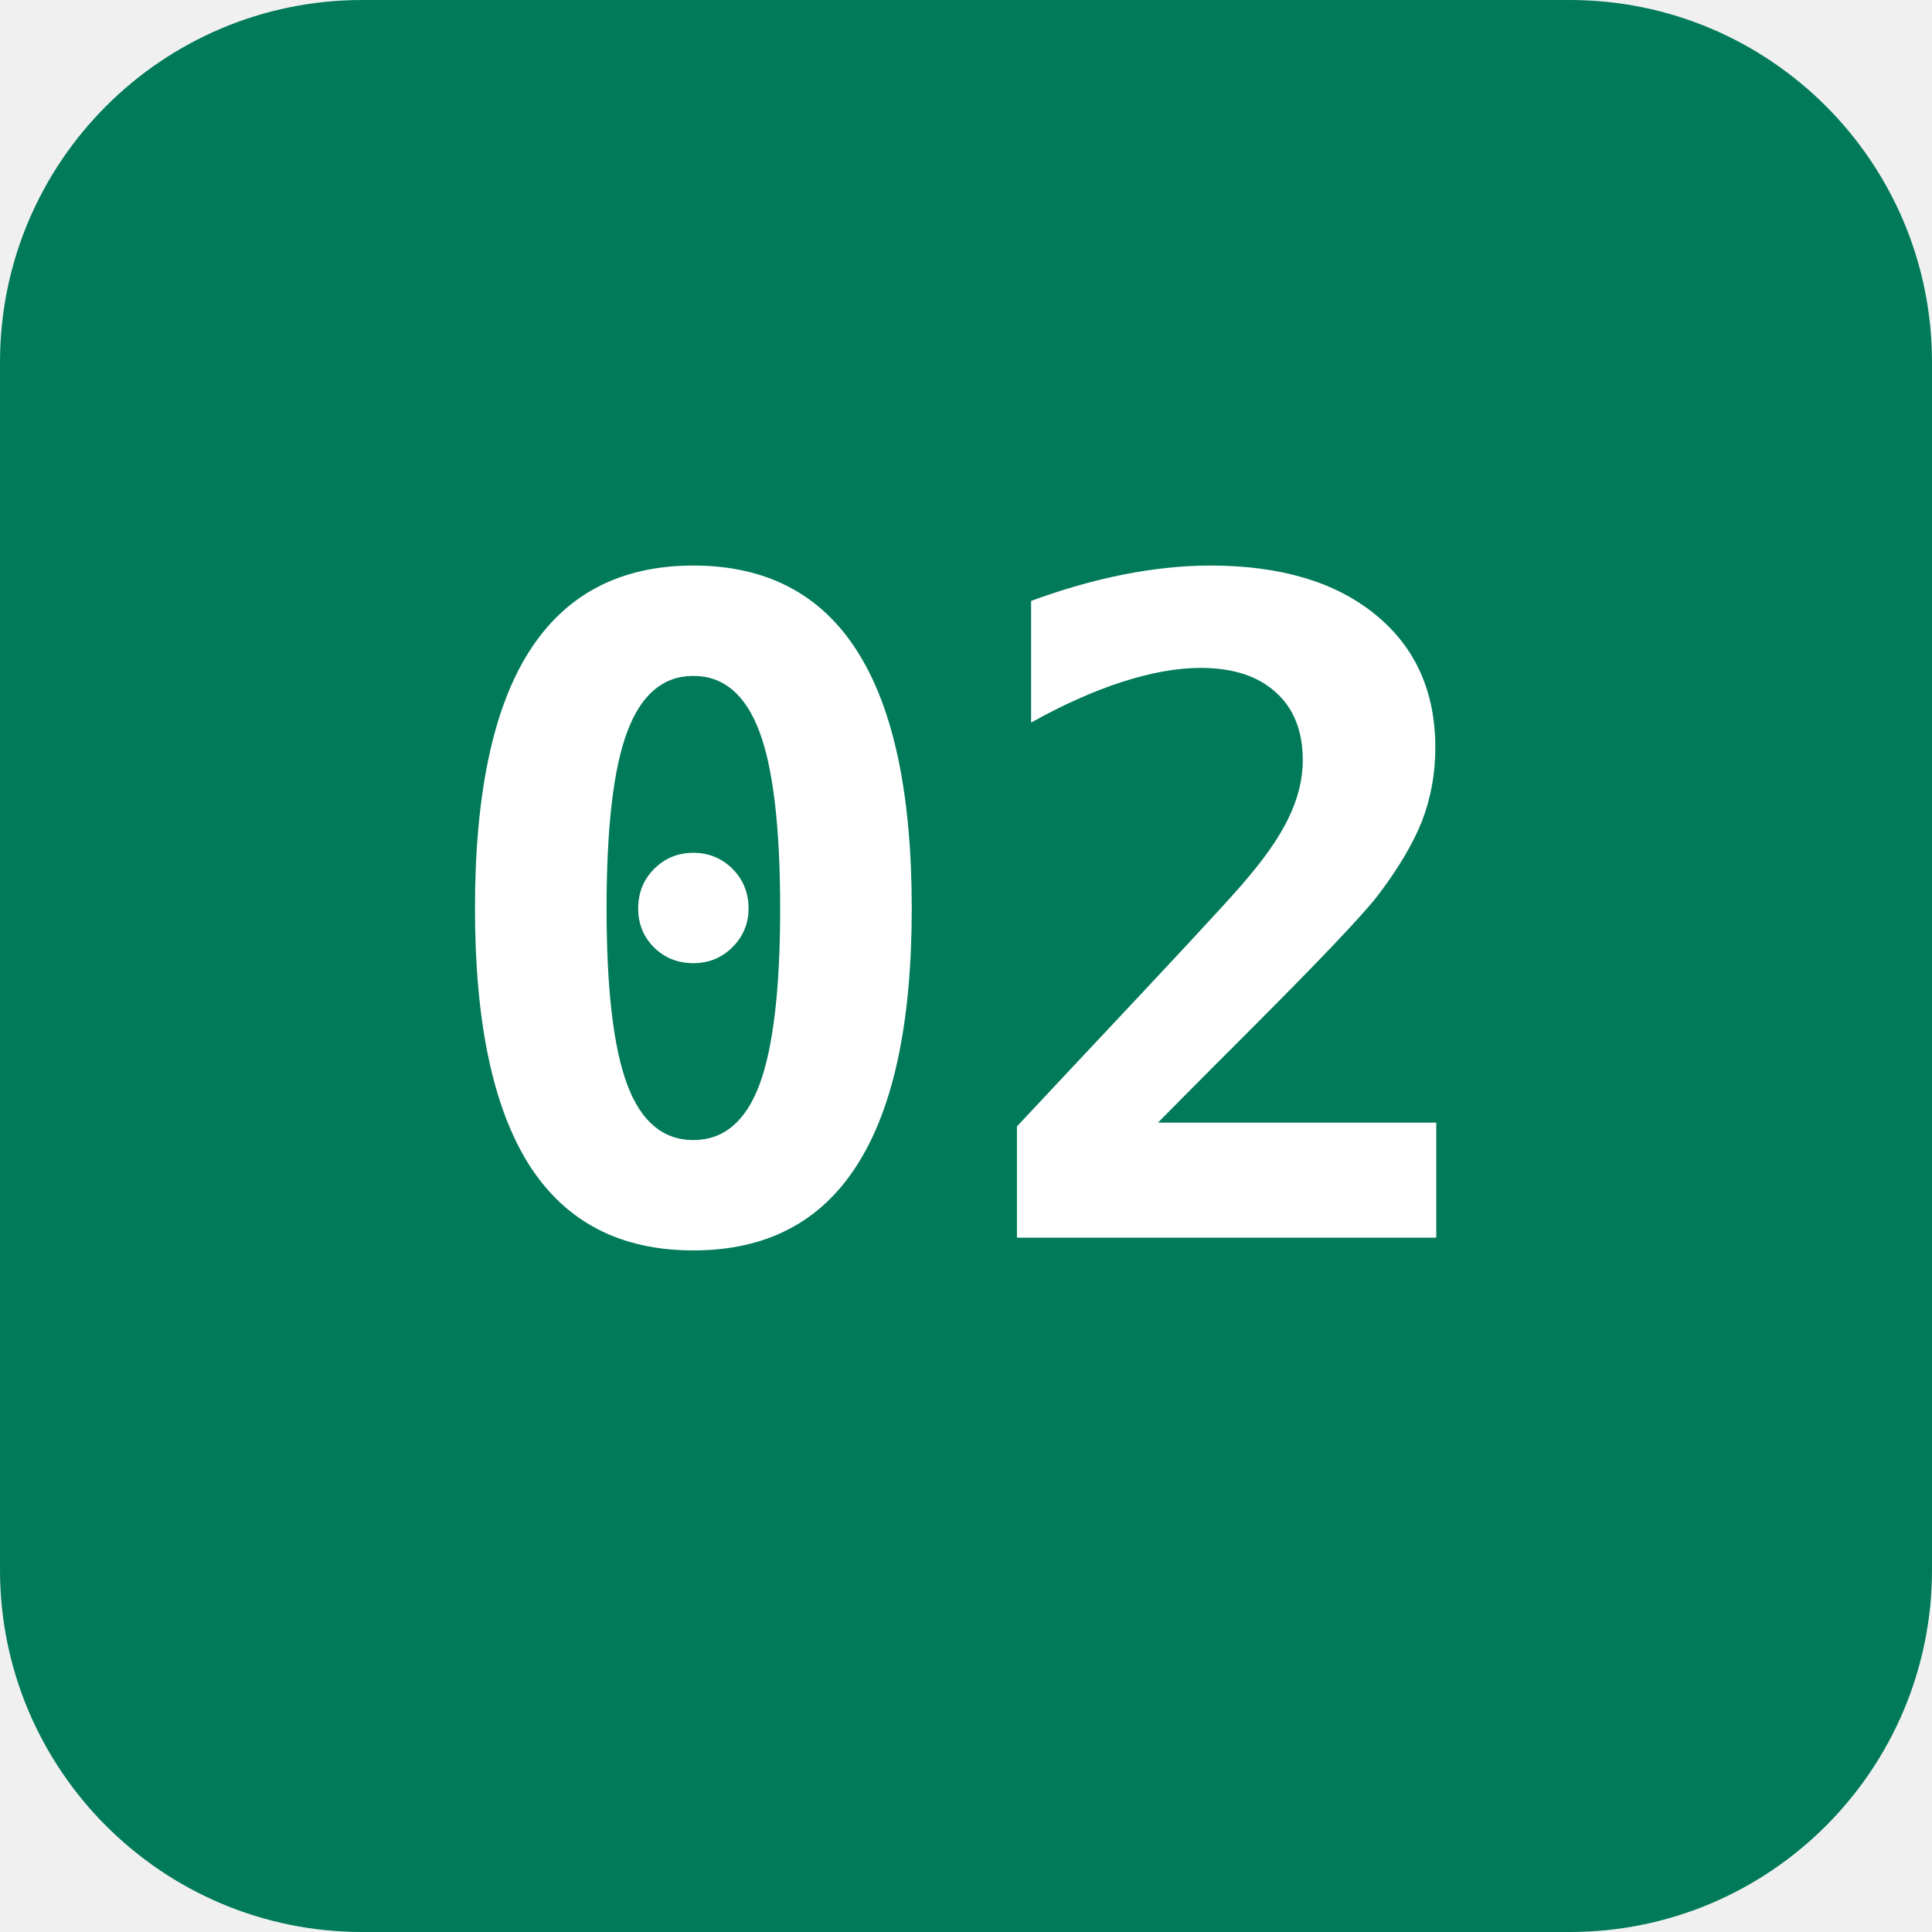
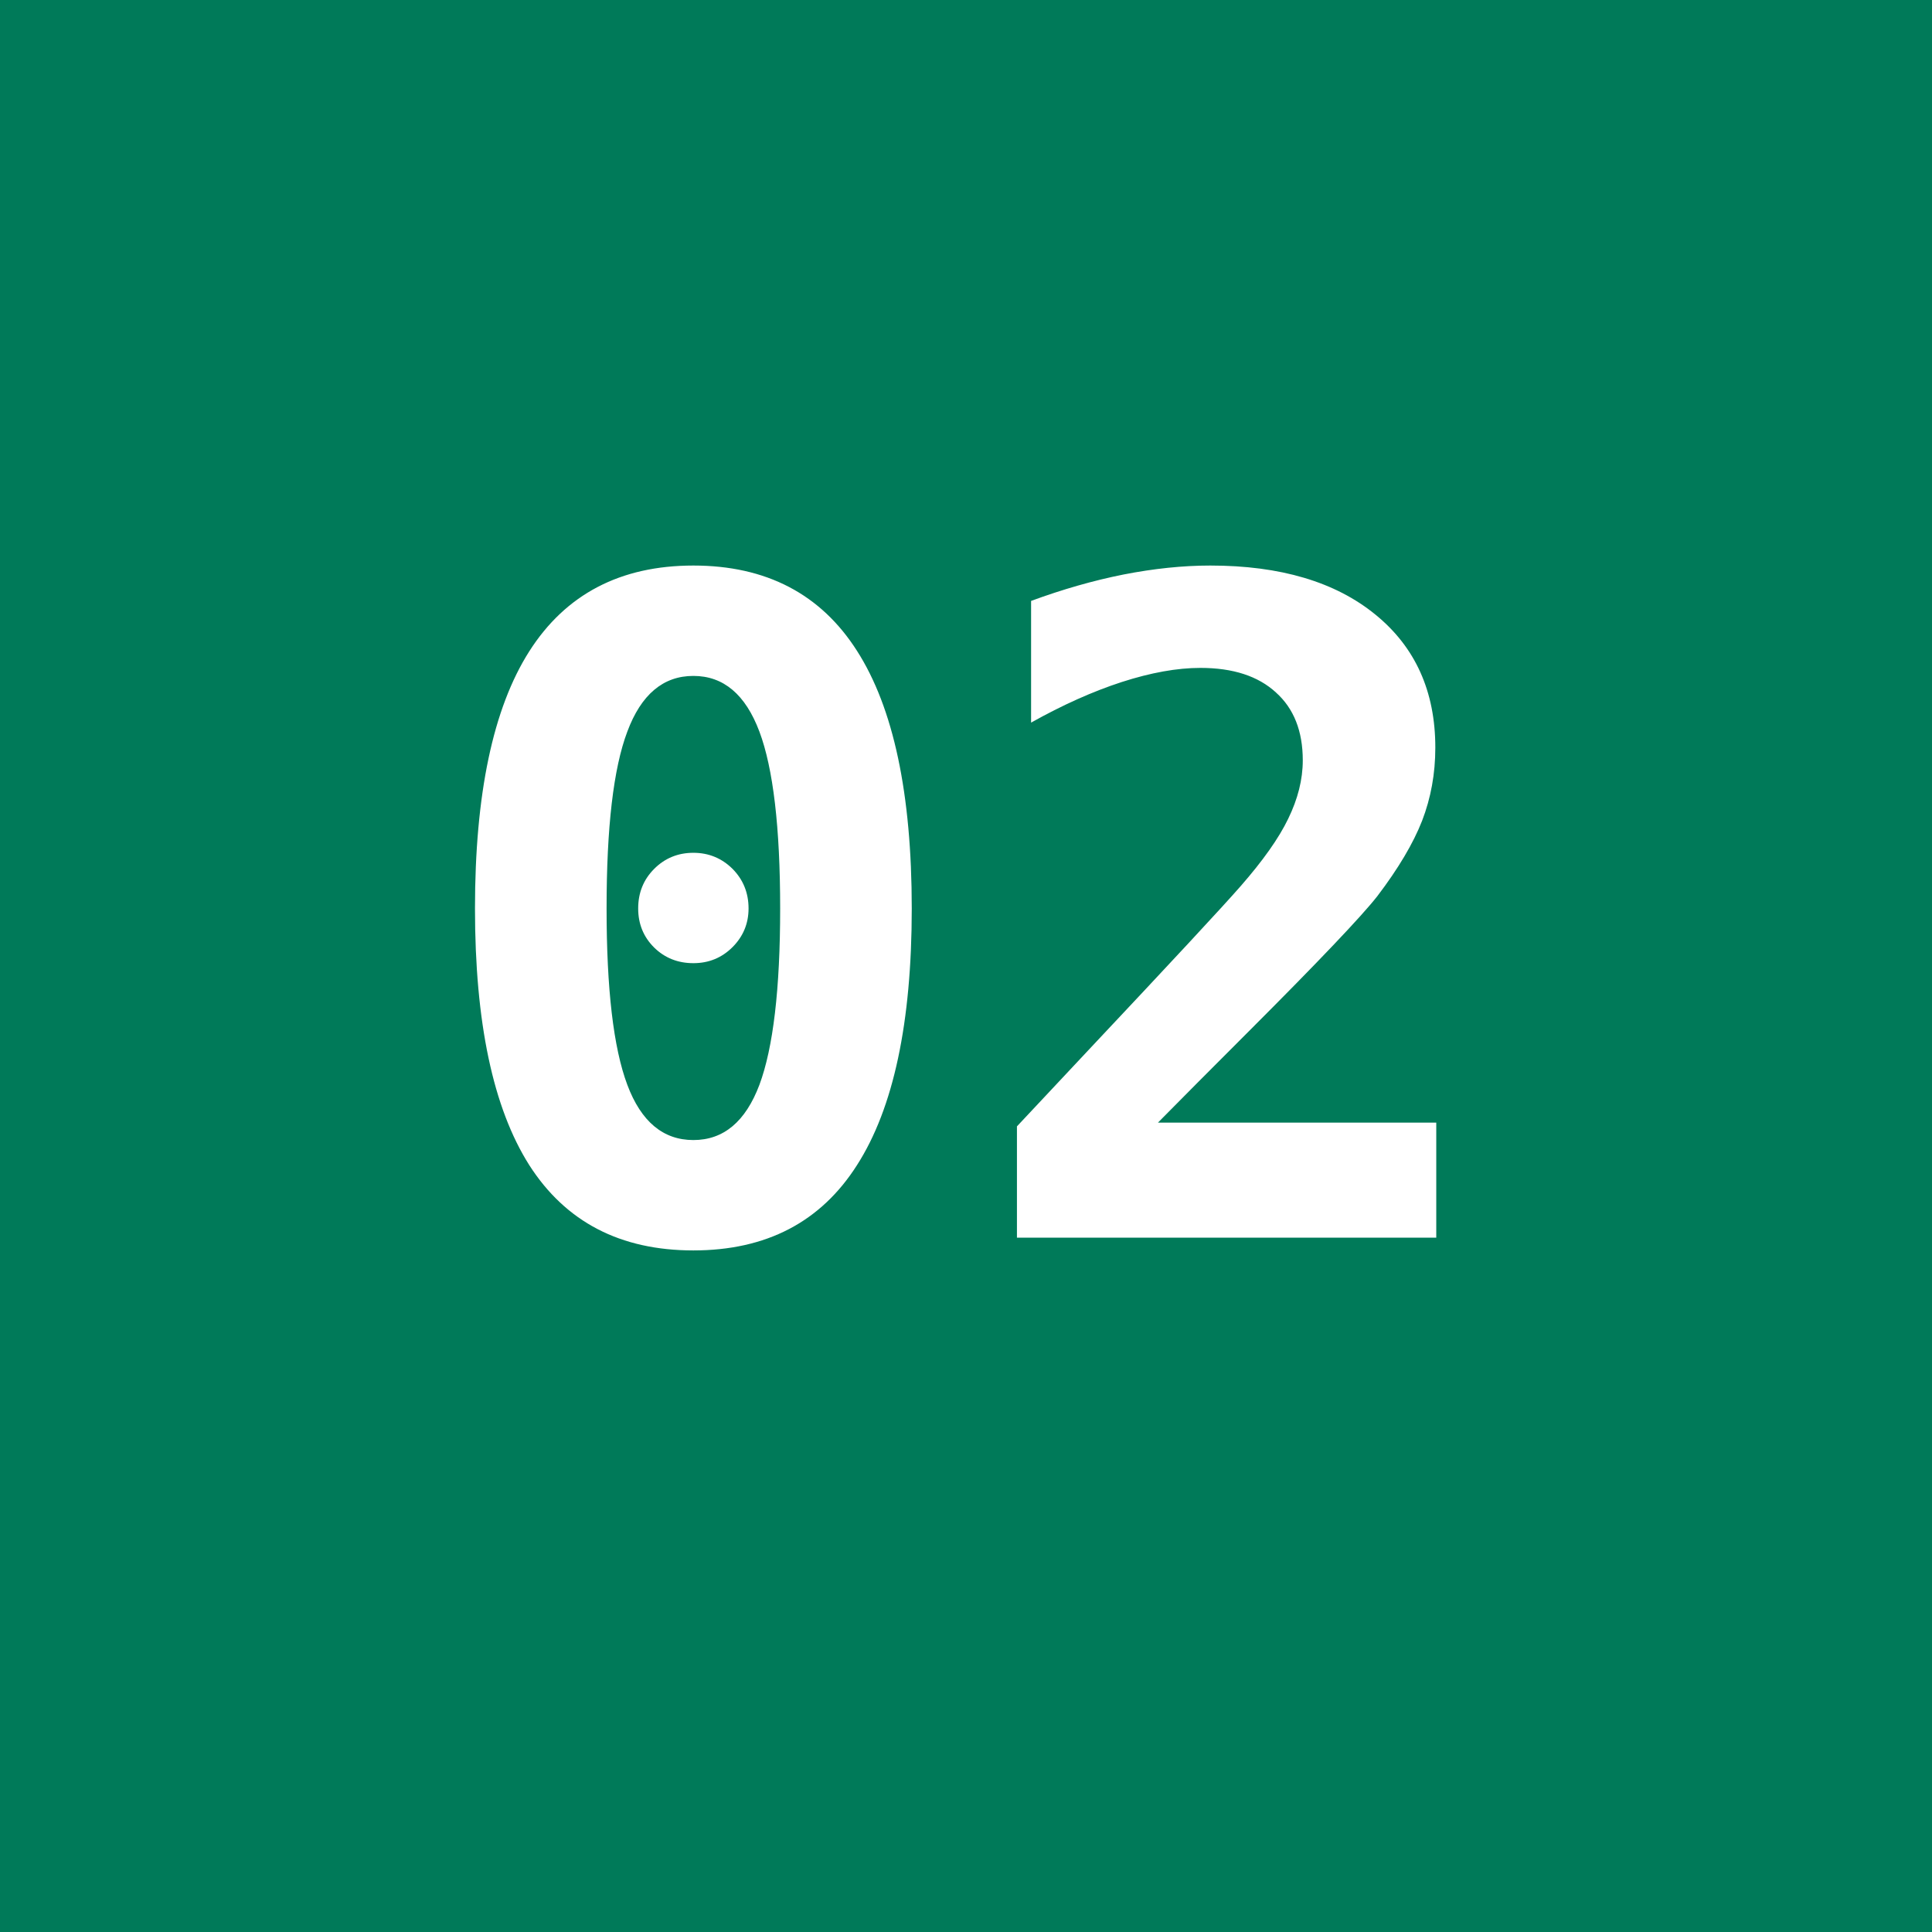
<svg xmlns="http://www.w3.org/2000/svg" viewBox="0 0 64 64">
-   <rect width="64" height="64" rx="12" fill="#007a59" />
+   <rect width="64" height="64" fill="#007a59" />
  <text x="32" y="41" text-anchor="middle" font-family="monospace" font-size="30" font-weight="bold" fill="white">02</text>
</svg>
